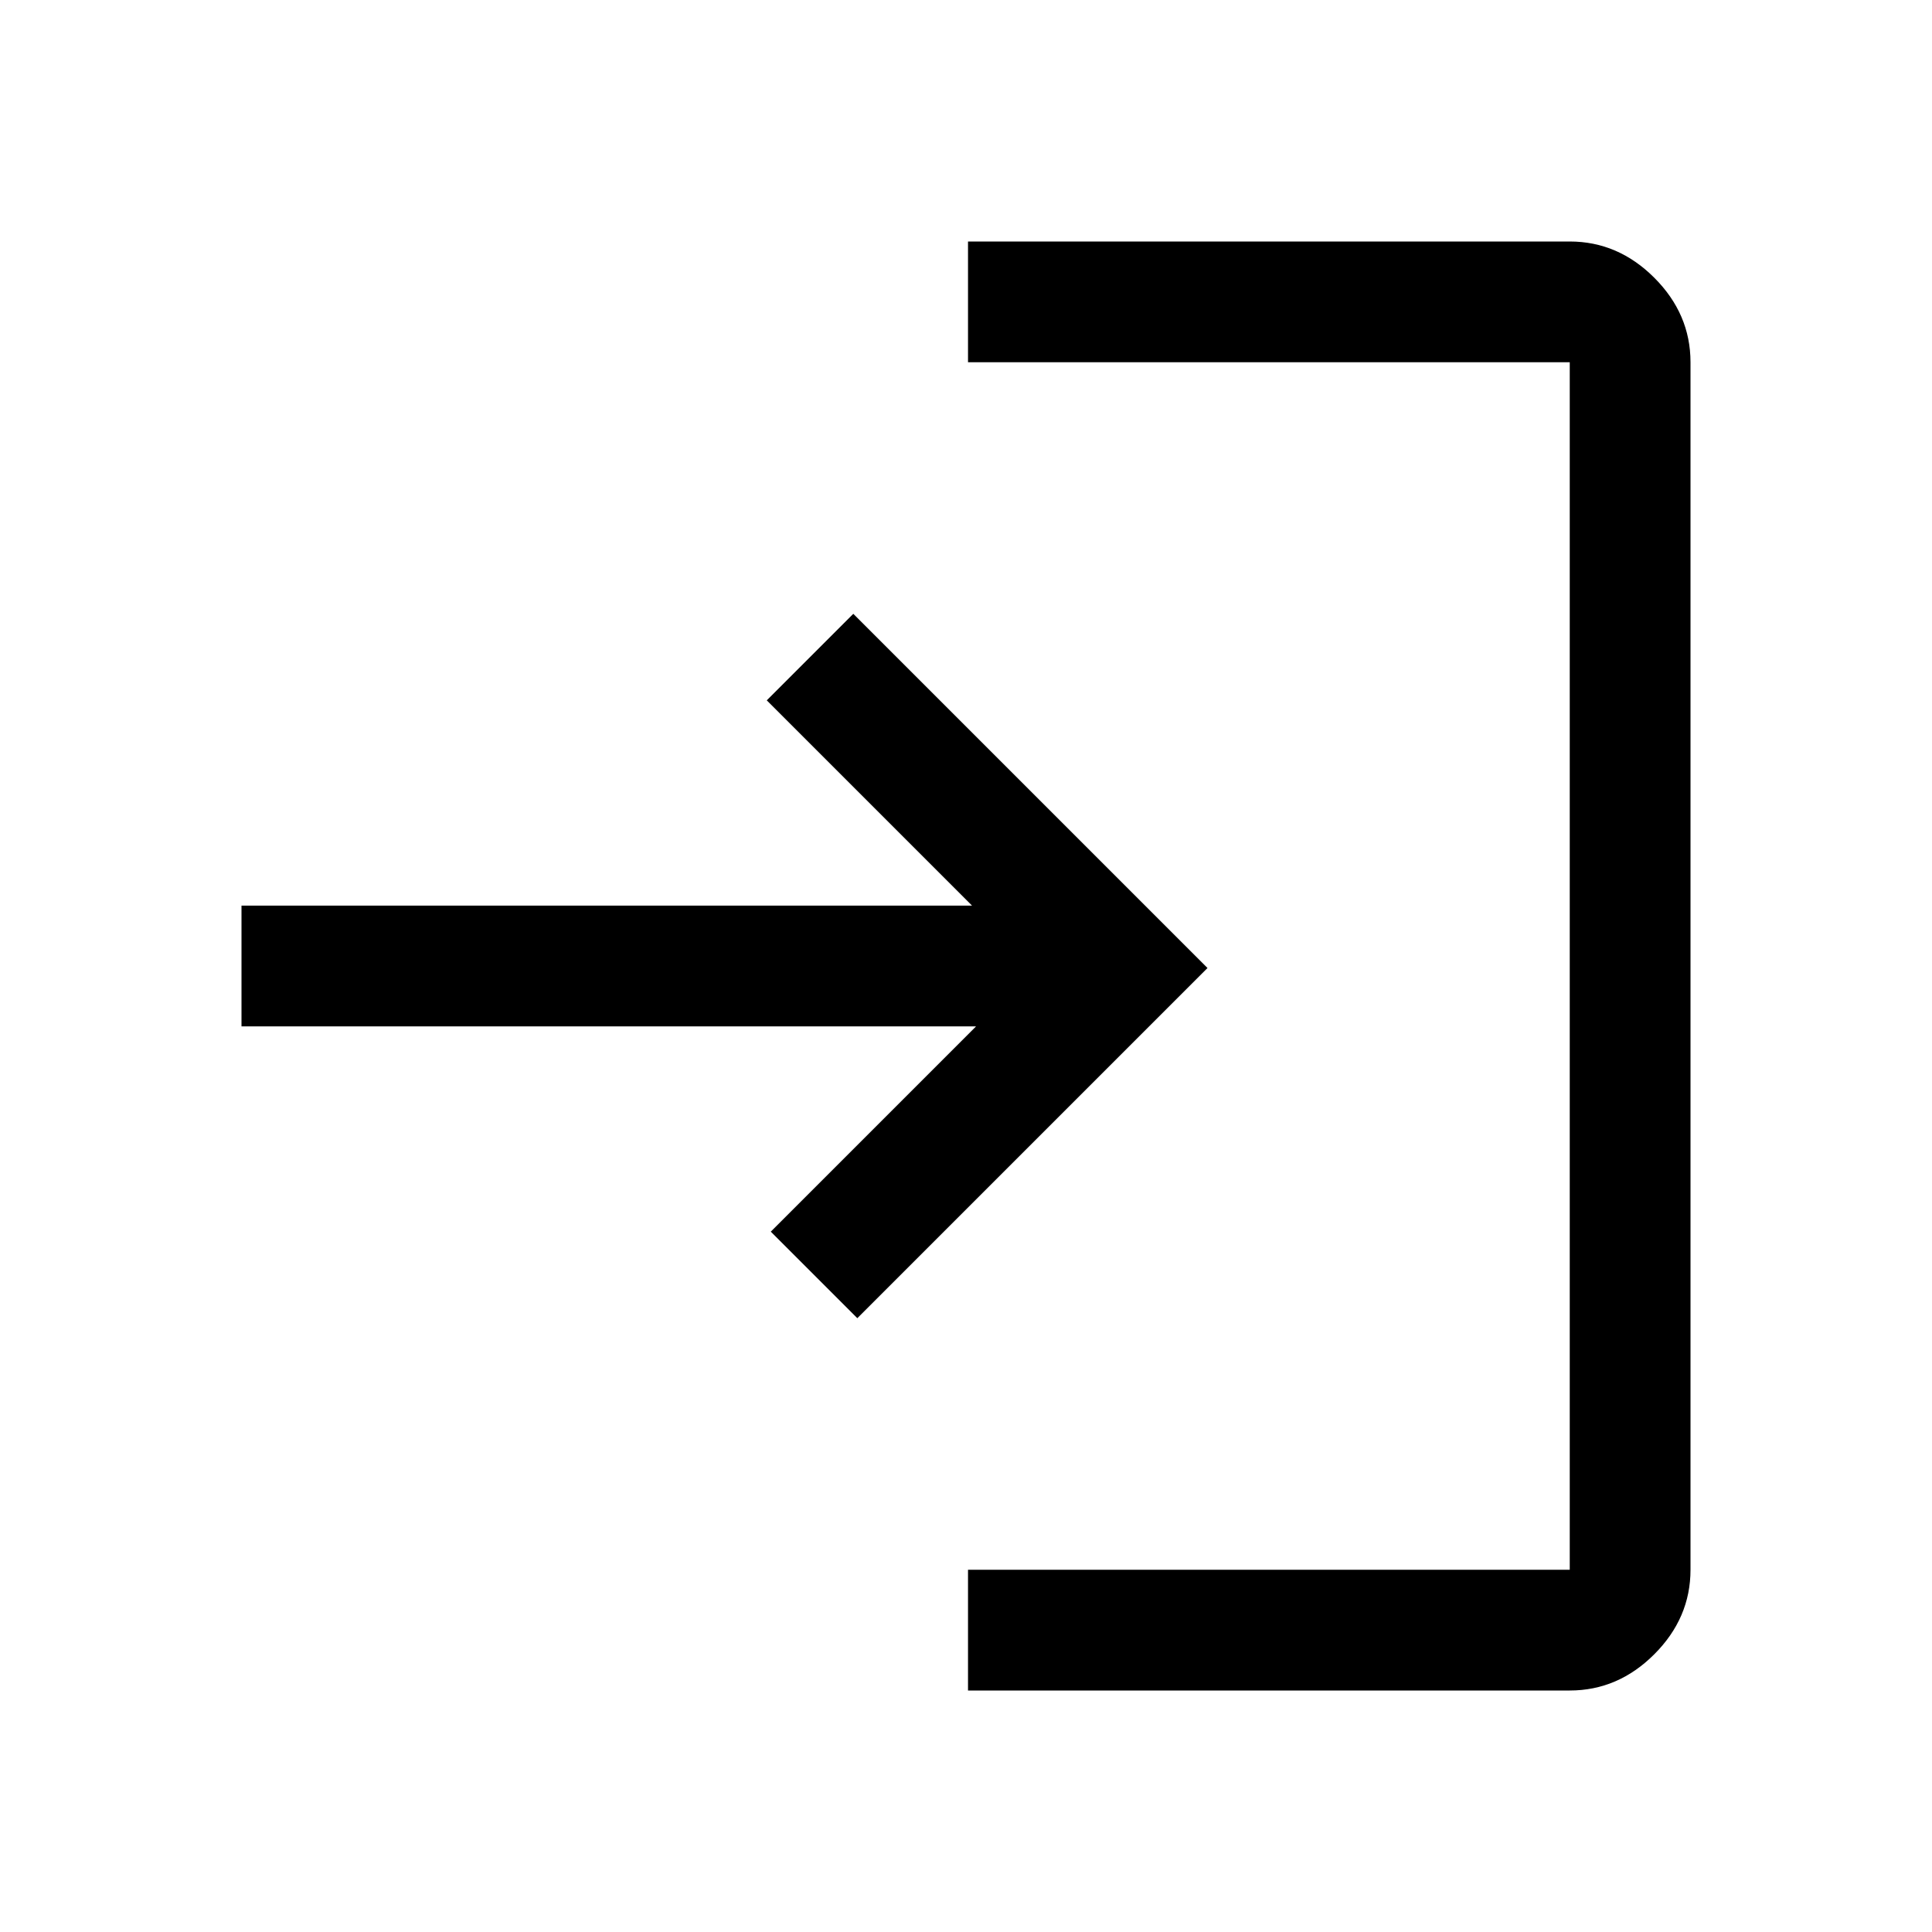
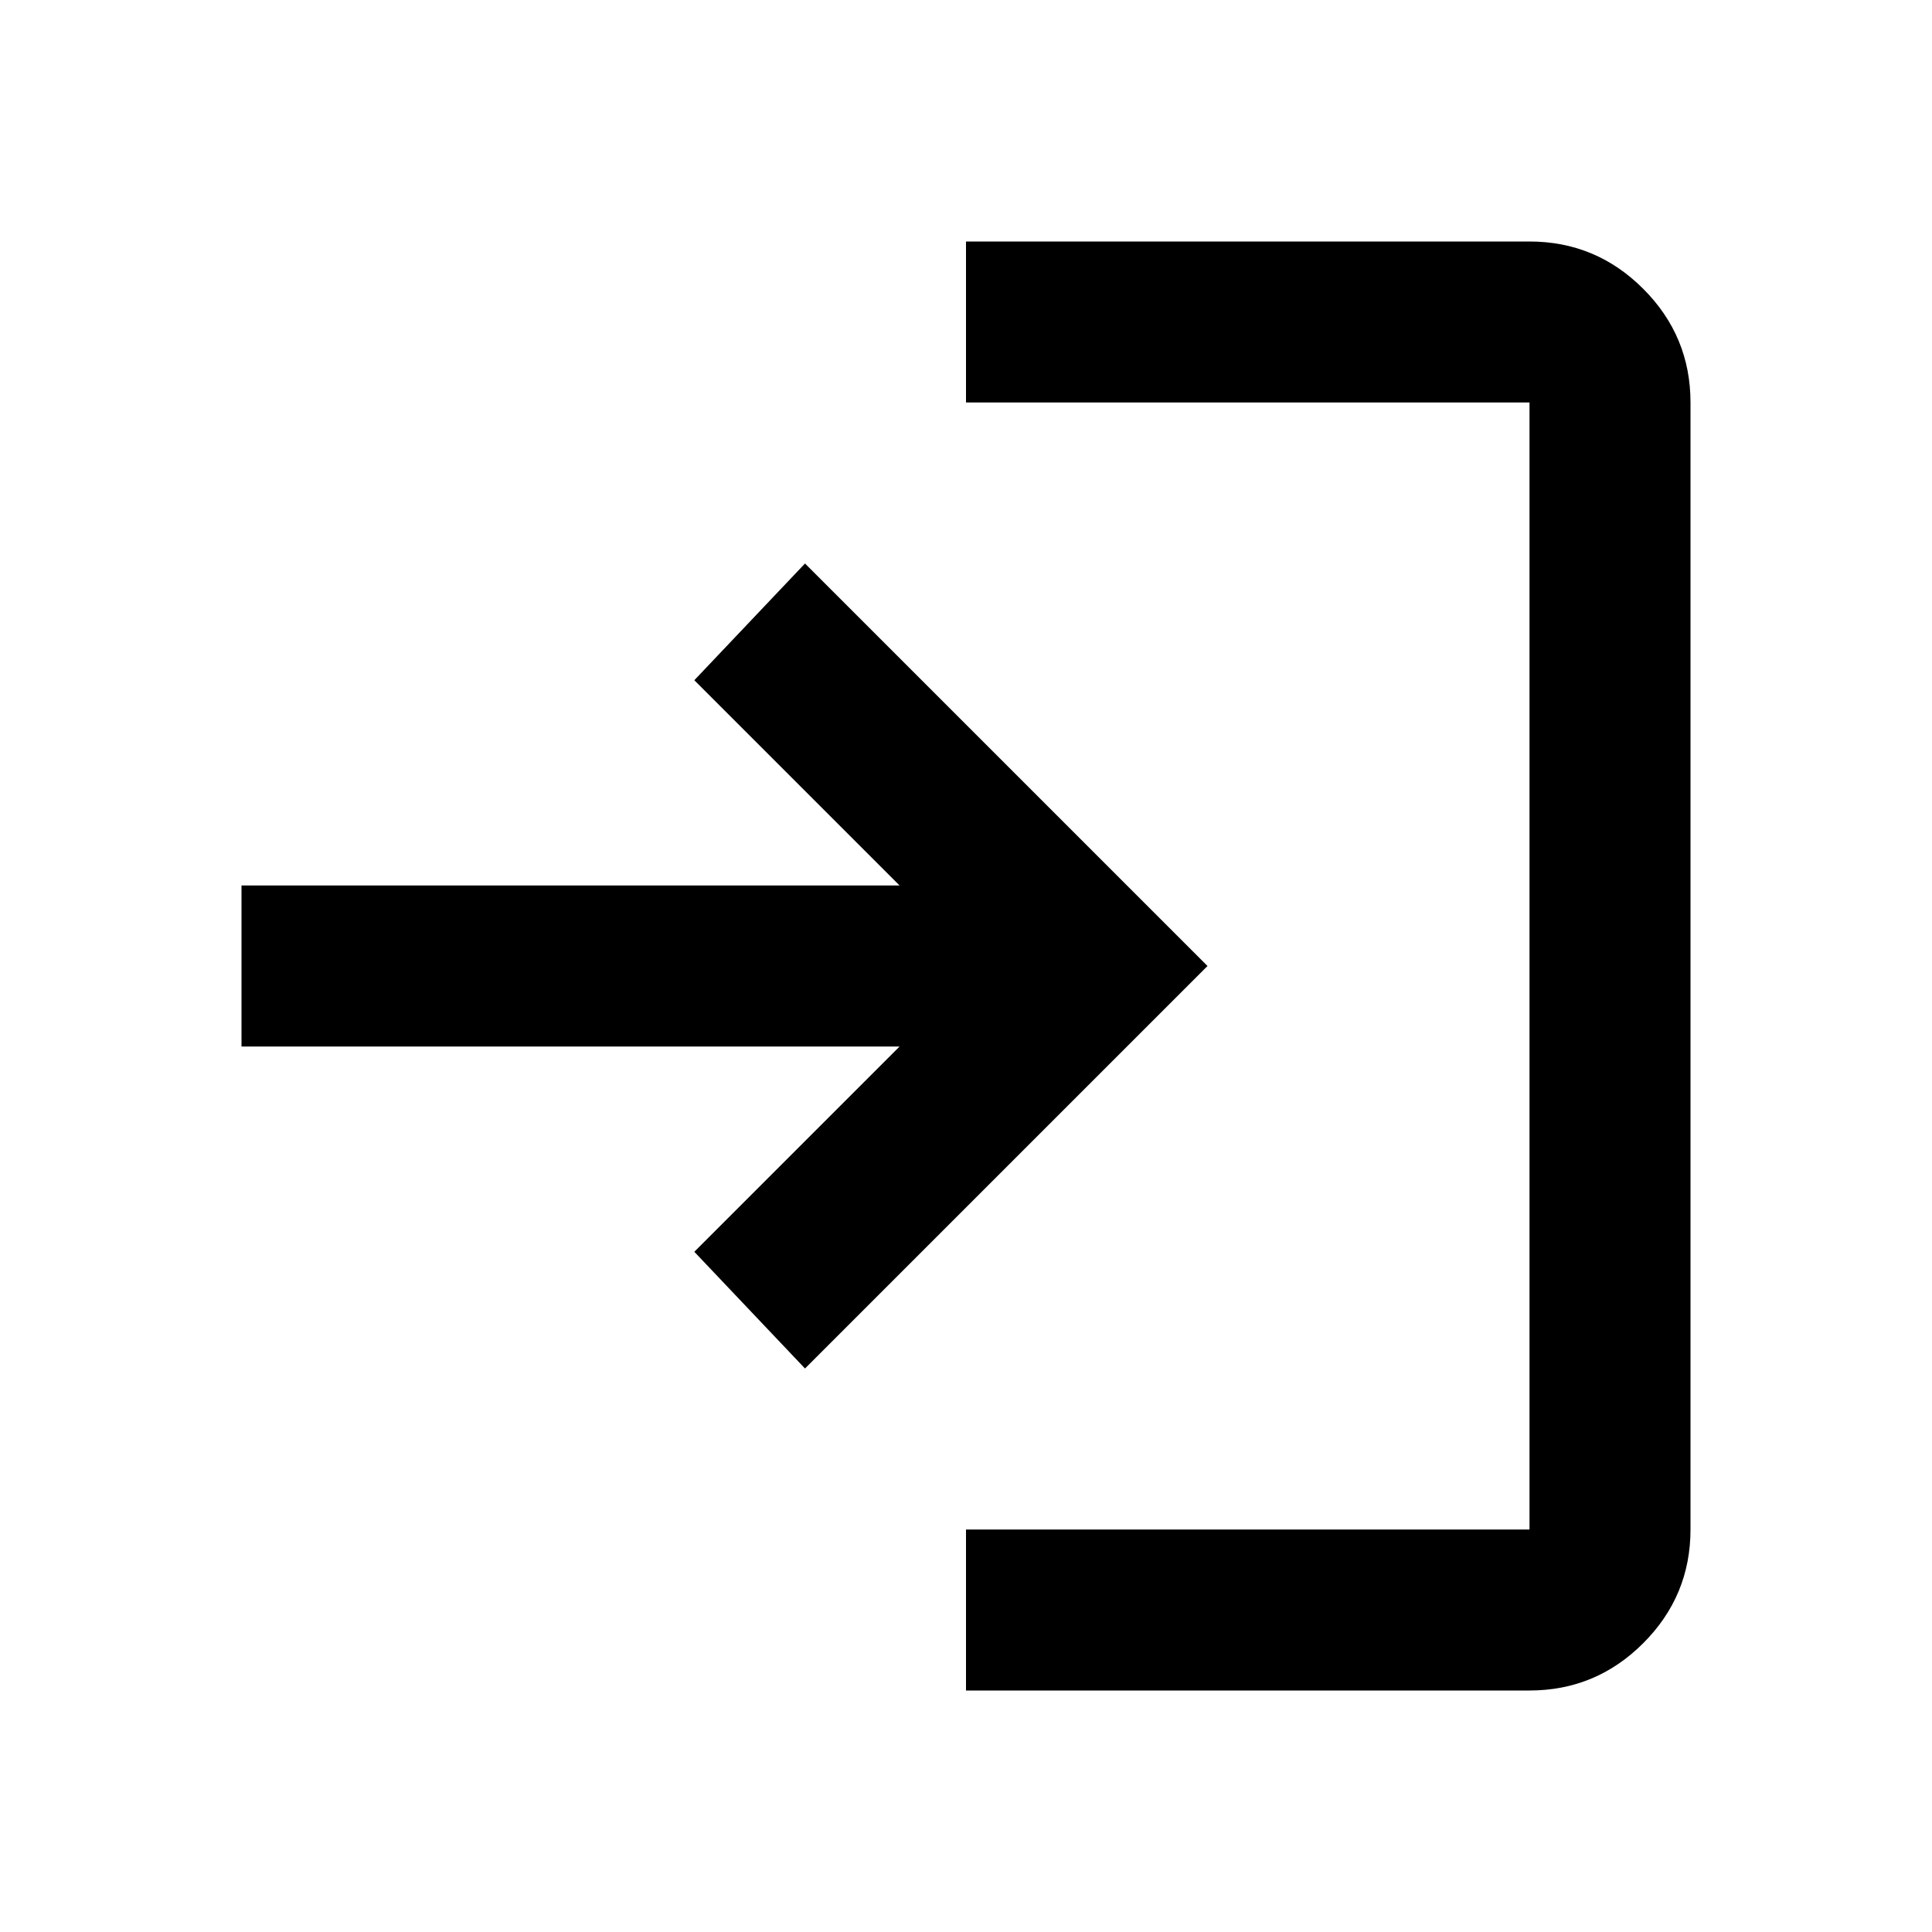
- <svg xmlns="http://www.w3.org/2000/svg" width="48" height="48" viewBox="0 -960 960 960">
-   <path d="M481-120v-60h299v-600H481v-60h299q24 0 42 18t18 42v600q0 24-18 42t-42 18H481Zm-55-185-43-43 102-102H120v-60h363L381-612l43-43 176 176-174 174Z" />
+ <svg xmlns="http://www.w3.org/2000/svg" viewBox="0 -960 960 960" width="48" height="48">
+   <path d="M480-120v-80h280v-560H480v-80h280q33 0 56.5 23.5T840-760v560q0 33-23.5 56.5T760-120H480Zm-80-160-55-58 102-102H120v-80h327L345-622l55-58 200 200-200 200Z" />
</svg>
